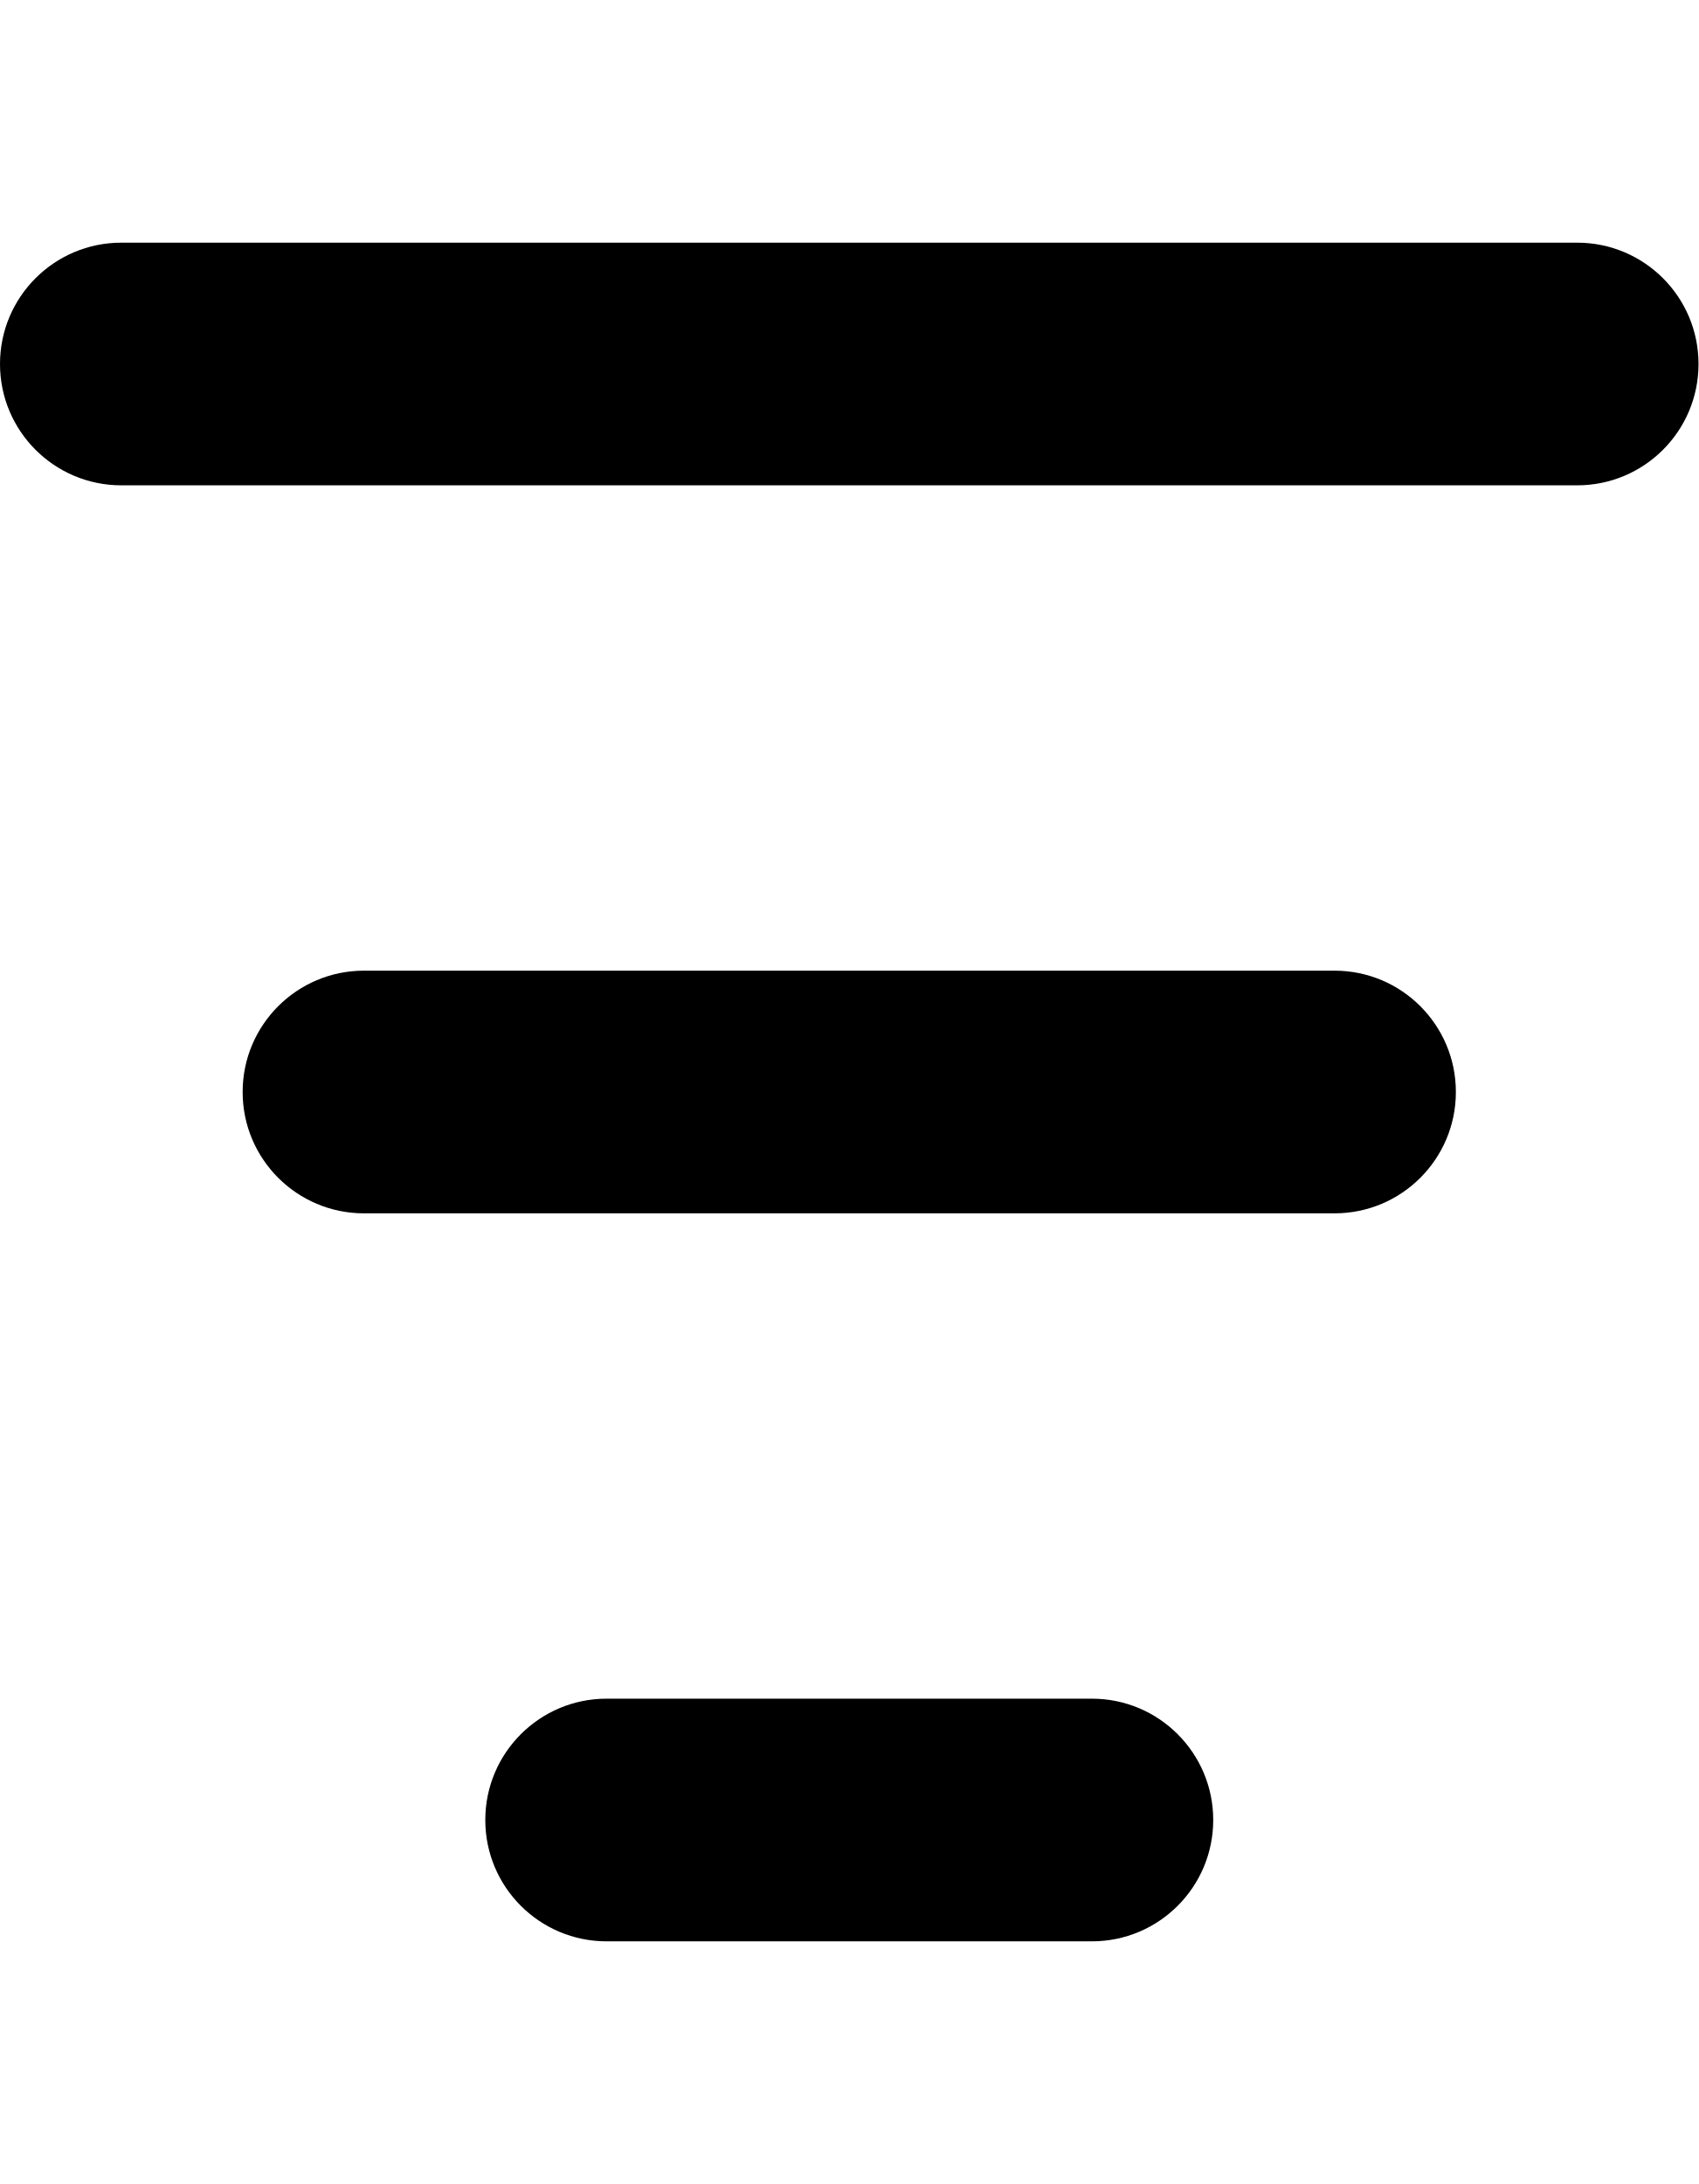
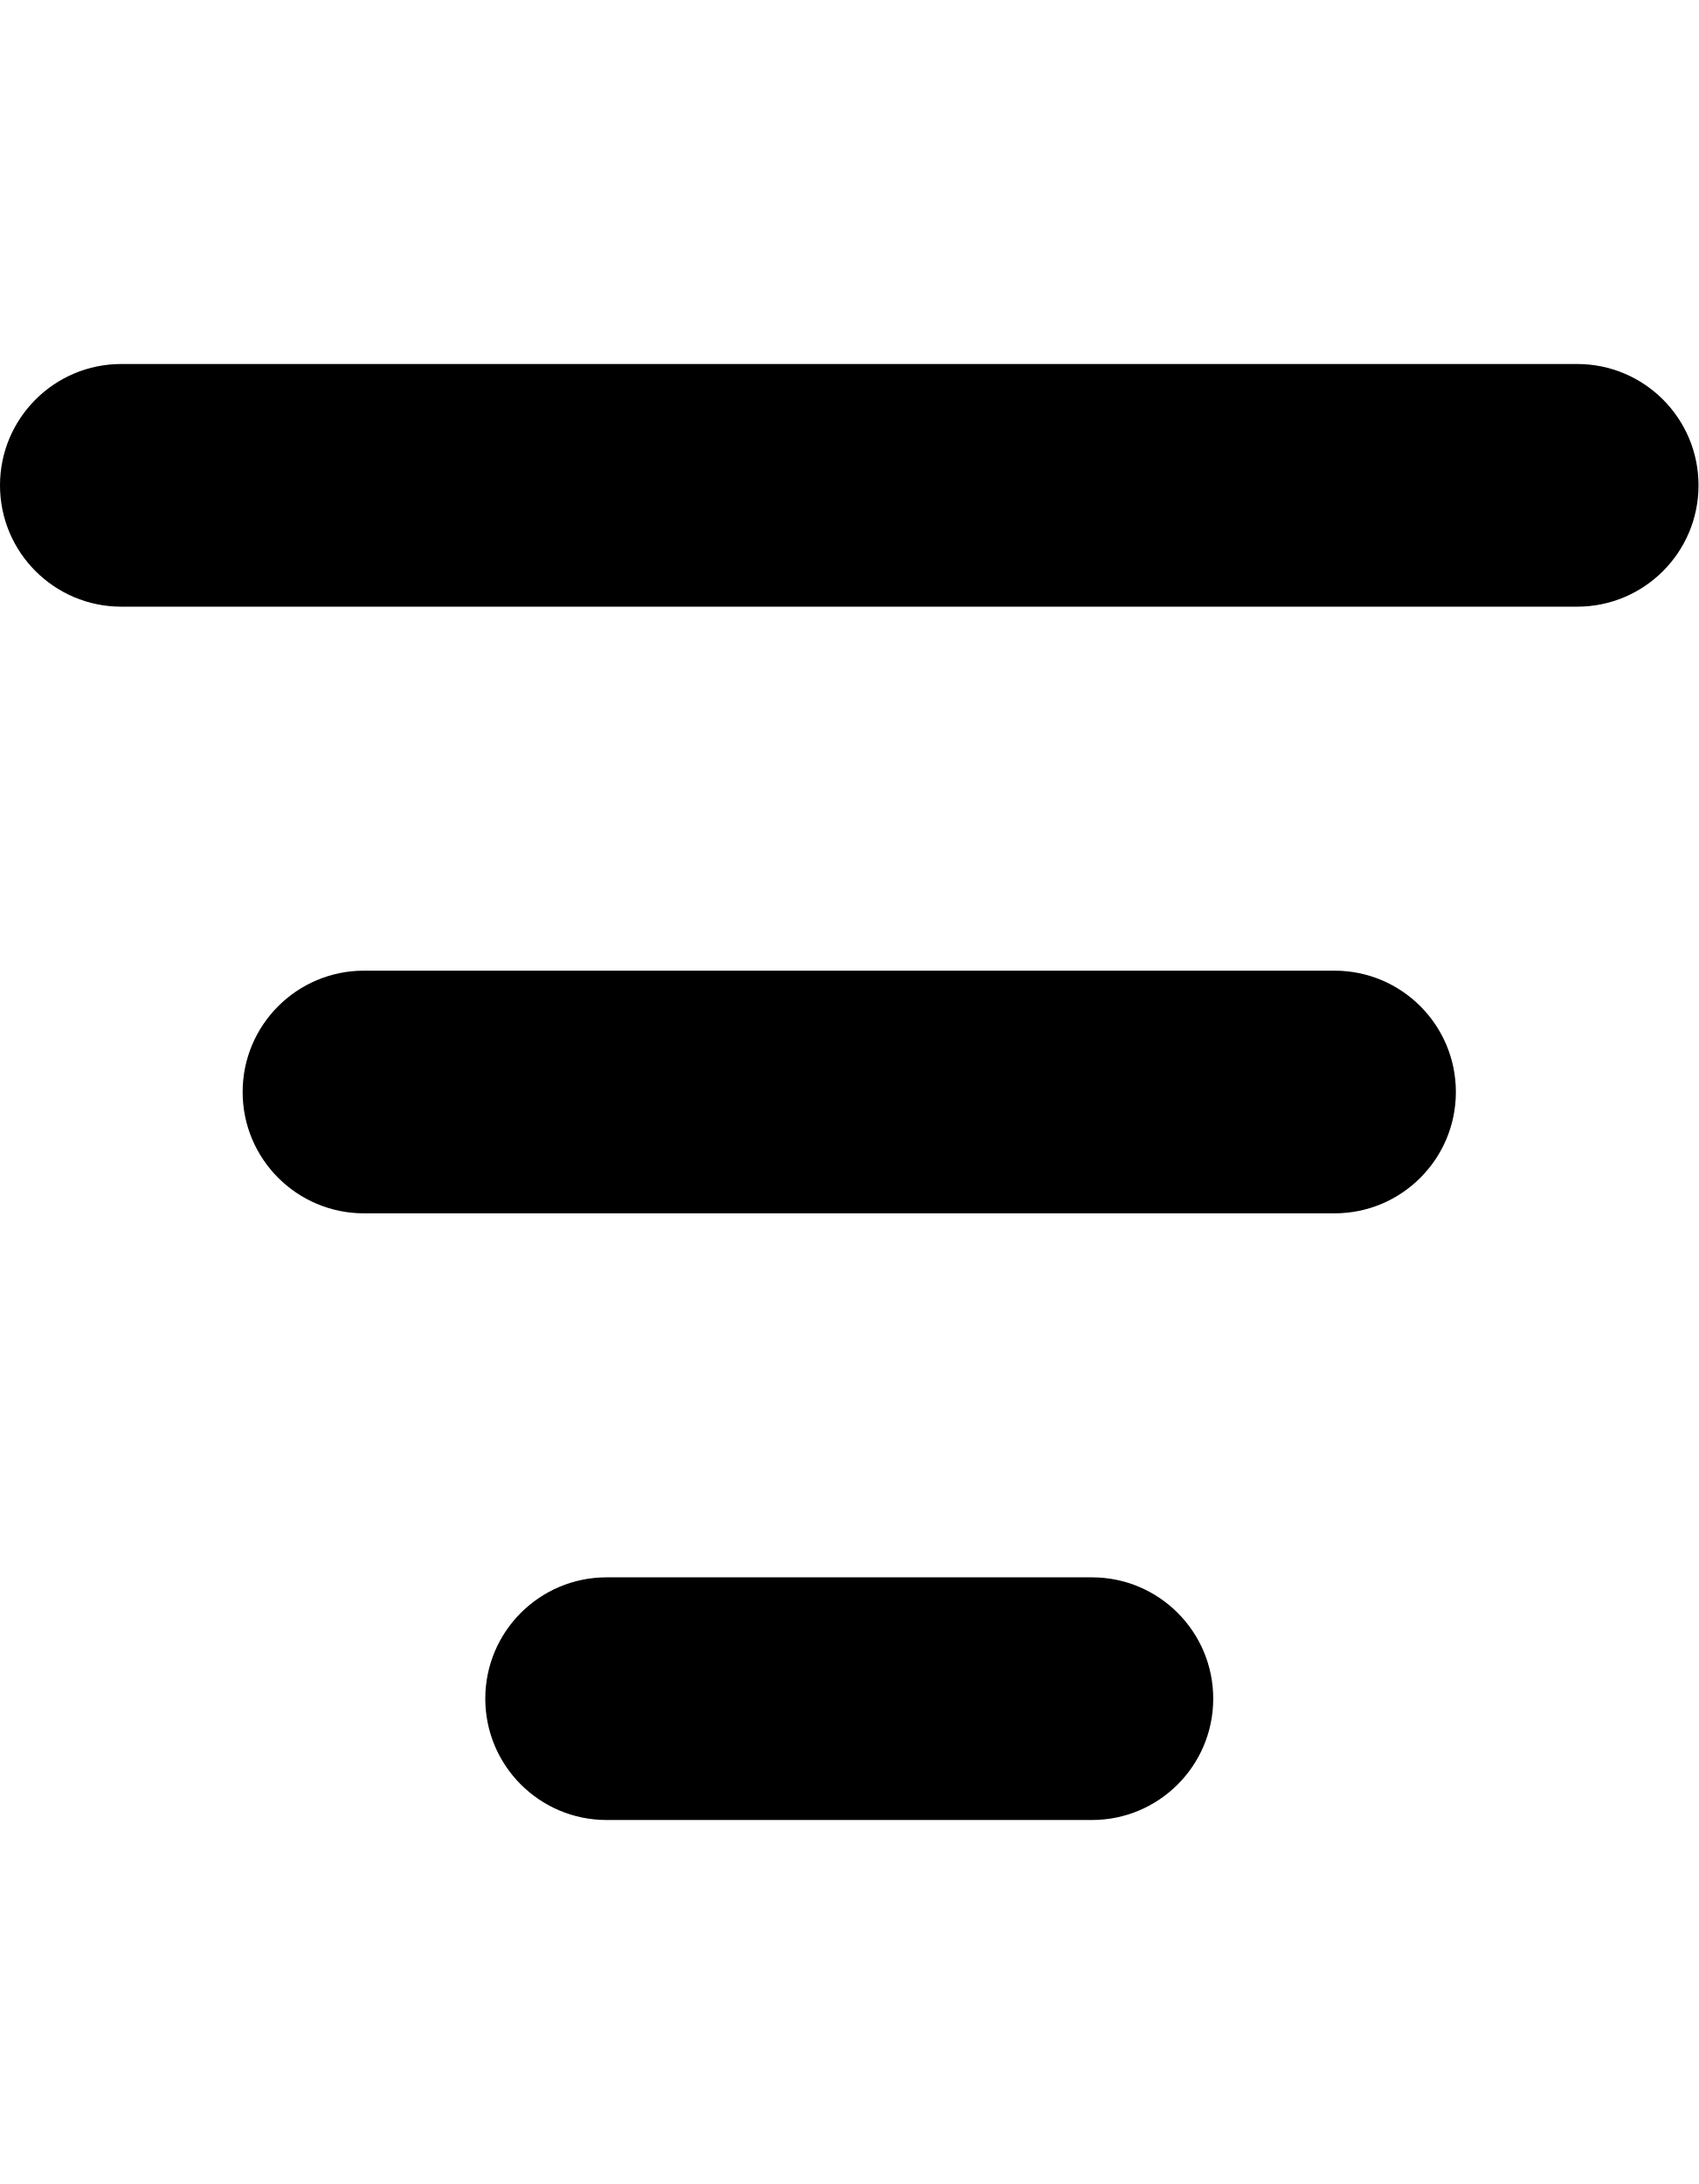
<svg xmlns="http://www.w3.org/2000/svg" version="1.1" viewBox="552.756 212.598 198.425 255.118" width="198.425" height="255.118">
  <defs />
-   <g id="Canvas_1" fill="none" stroke="none" stroke-opacity="1" fill-opacity="1" stroke-dasharray="none">
+   <g id="Canvas_1" stroke-opacity="1" stroke-dasharray="none" stroke="none" fill="none" fill-opacity="1">
    <g id="Canvas_1_Layer_1">
      <g id="Graphic_10" />
      <g id="Graphic_9">
-         <path d="M 566.929 240.945 L 737.008 240.945 C 744.836 240.945 751.181 247.29 751.181 255.118 L 751.181 255.118 C 751.181 262.946 744.836 269.291 737.008 269.291 L 566.929 269.291 C 559.101 269.291 552.756 262.946 552.756 255.118 L 552.756 255.118 C 552.756 247.29 559.101 240.945 566.929 240.945 Z" fill="black" />
+         <path d="M 566.929 255.118 L 737.008 255.118 C 744.836 255.118 751.181 261.464 751.181 269.291 L 751.181 269.291 C 751.181 277.119 744.836 283.465 737.008 283.465 L 566.929 283.465 C 559.101 283.465 552.756 277.119 552.756 269.291 L 552.756 269.291 C 552.756 261.464 559.101 255.118 566.929 255.118 Z" fill="black" />
      </g>
      <g id="Graphic_8">
        <path d="M 595.276 325.984 L 708.662 325.984 C 716.489 325.984 722.835 332.33 722.835 340.157 L 722.835 340.158 C 722.835 347.985 716.489 354.331 708.662 354.331 L 595.276 354.331 C 587.448 354.331 581.102 347.985 581.102 340.158 L 581.102 340.157 C 581.102 332.33 587.448 325.984 595.276 325.984 Z" fill="black" />
      </g>
      <g id="Graphic_7">
-         <path d="M 623.622 411.024 L 680.315 411.024 C 688.143 411.024 694.488 417.369 694.488 425.197 L 694.488 425.197 C 694.488 433.025 688.143 439.37 680.315 439.37 L 623.622 439.37 C 615.794 439.37 609.449 433.025 609.449 425.197 L 609.449 425.197 C 609.449 417.369 615.794 411.024 623.622 411.024 Z" fill="black" />
+         <path d="M 623.622 396.85 L 680.315 396.85 C 688.143 396.85 694.488 403.196 694.488 411.024 L 694.488 411.024 C 694.488 418.851 688.143 425.197 680.315 425.197 L 623.622 425.197 C 615.794 425.197 609.449 418.851 609.449 411.024 L 609.449 411.024 C 609.449 403.196 615.794 396.85 623.622 396.85 Z" fill="black" />
      </g>
    </g>
  </g>
</svg>
